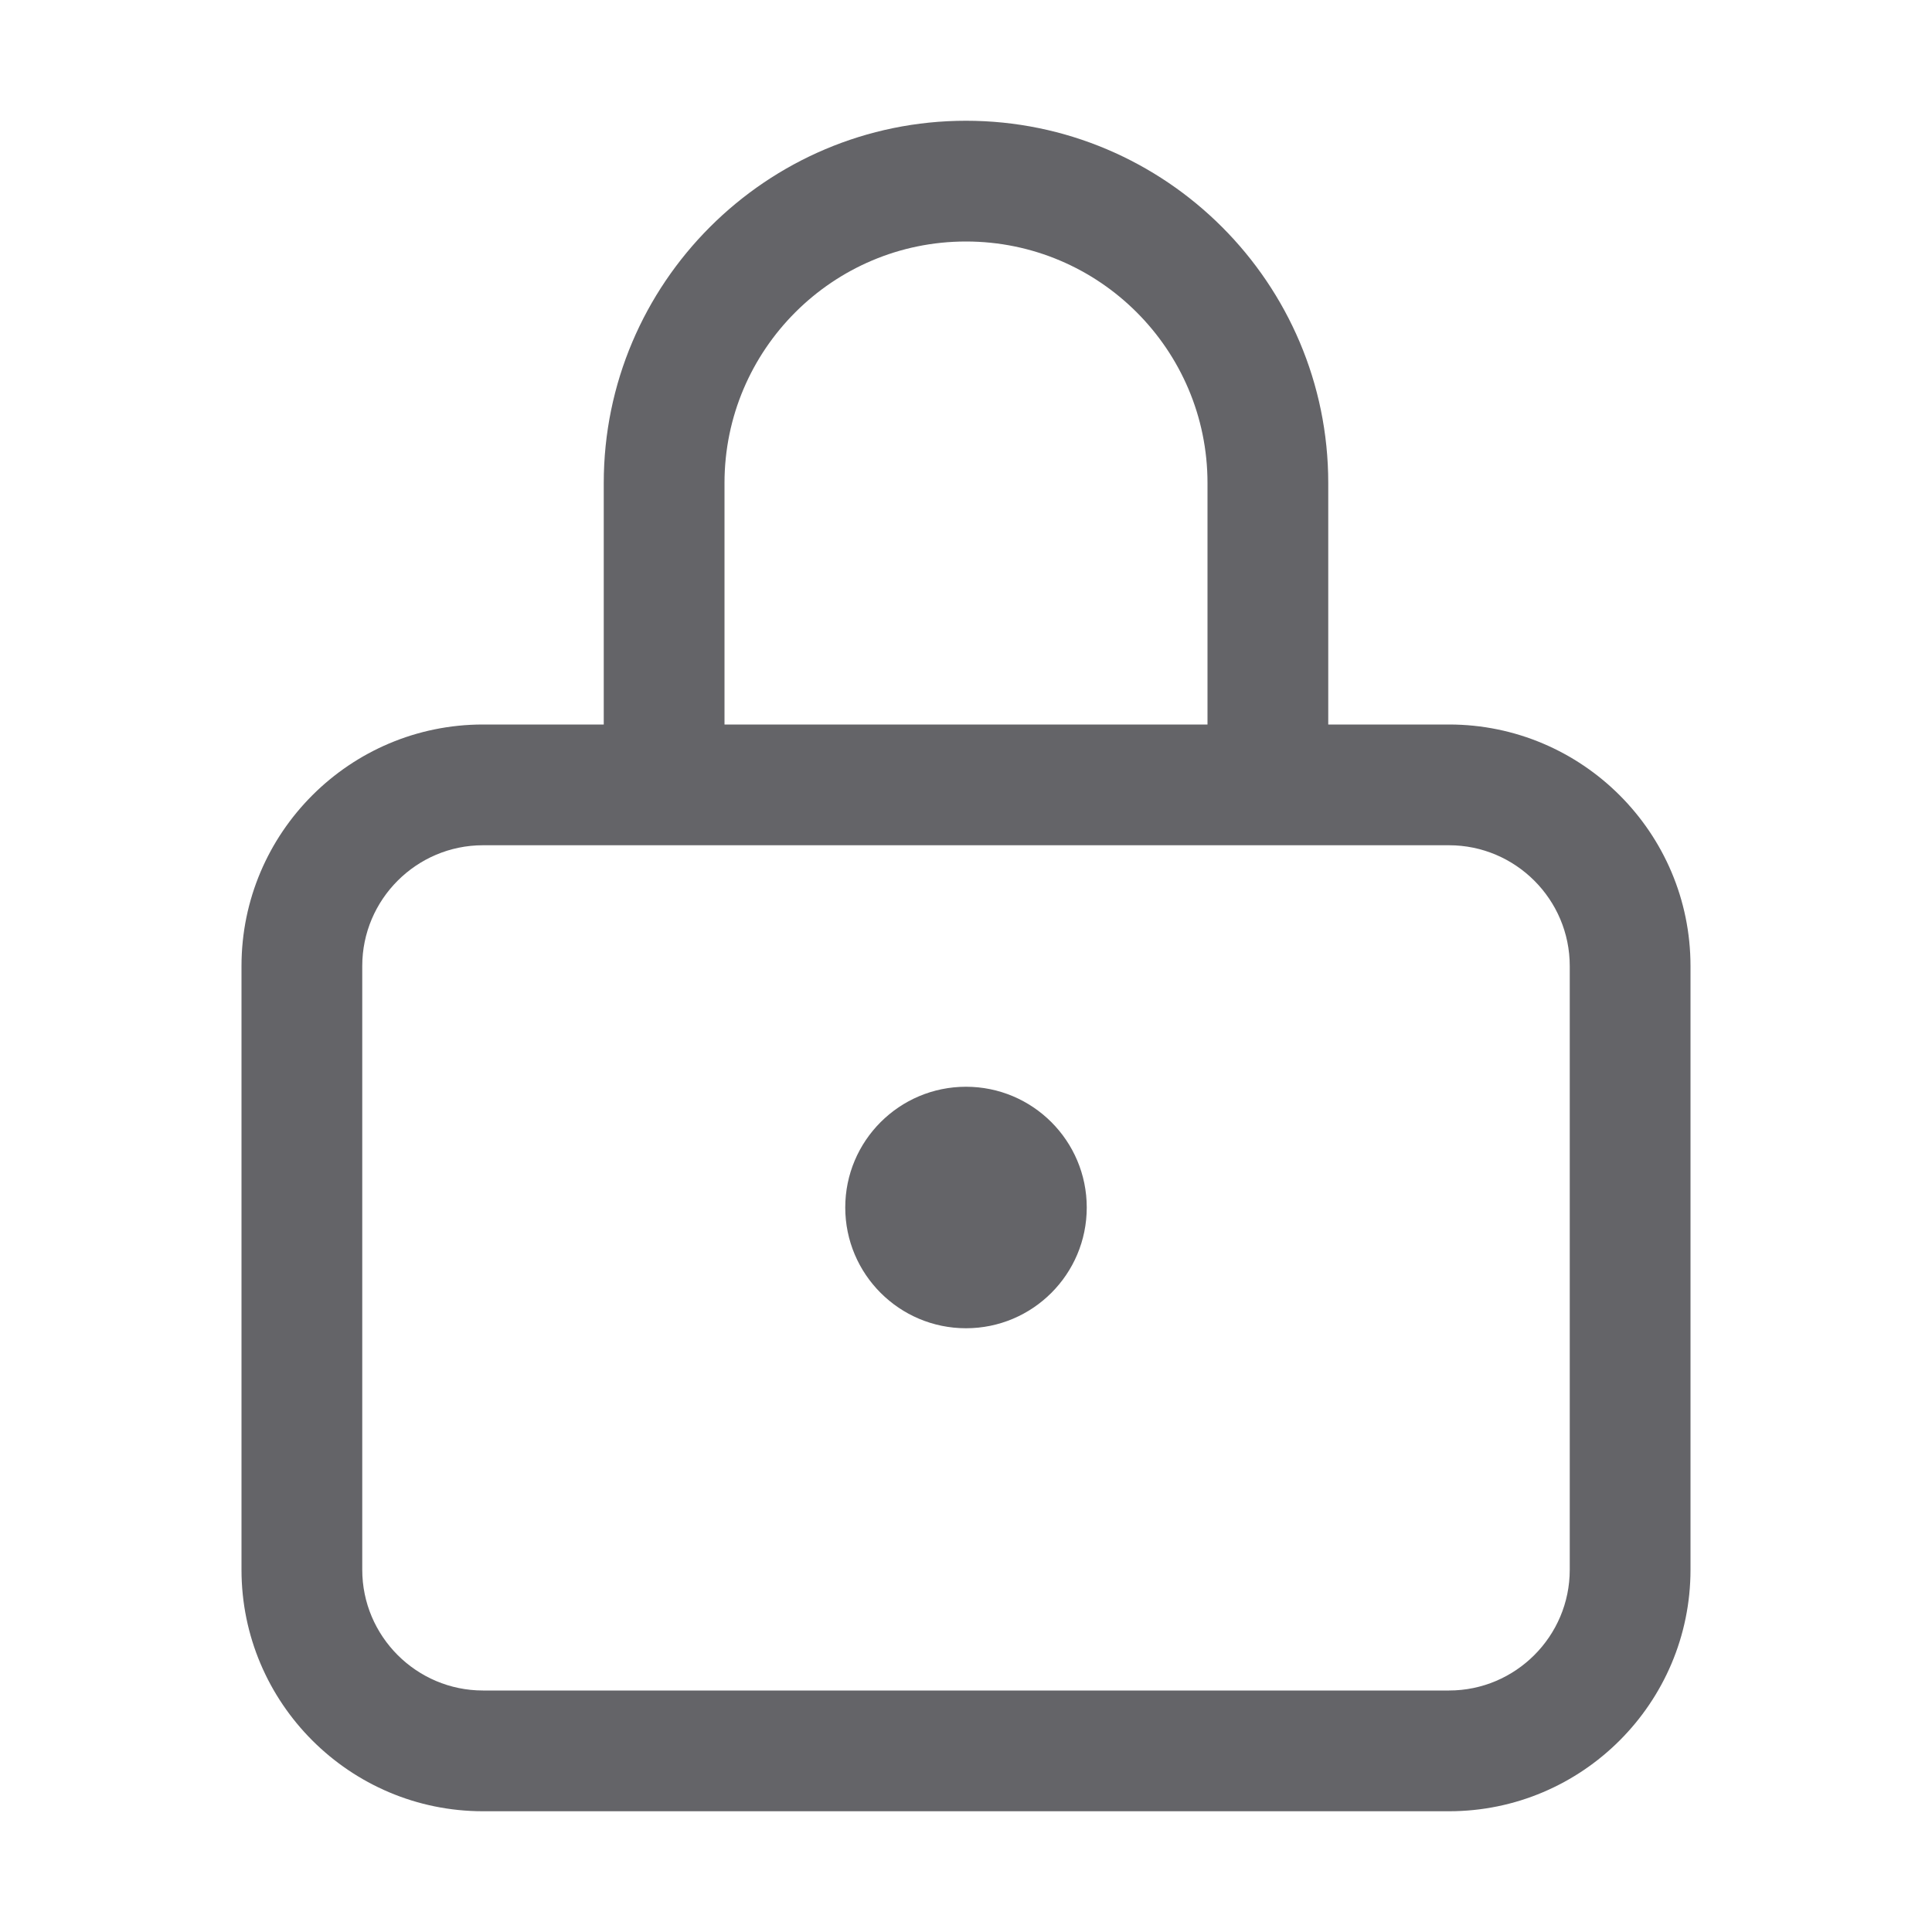
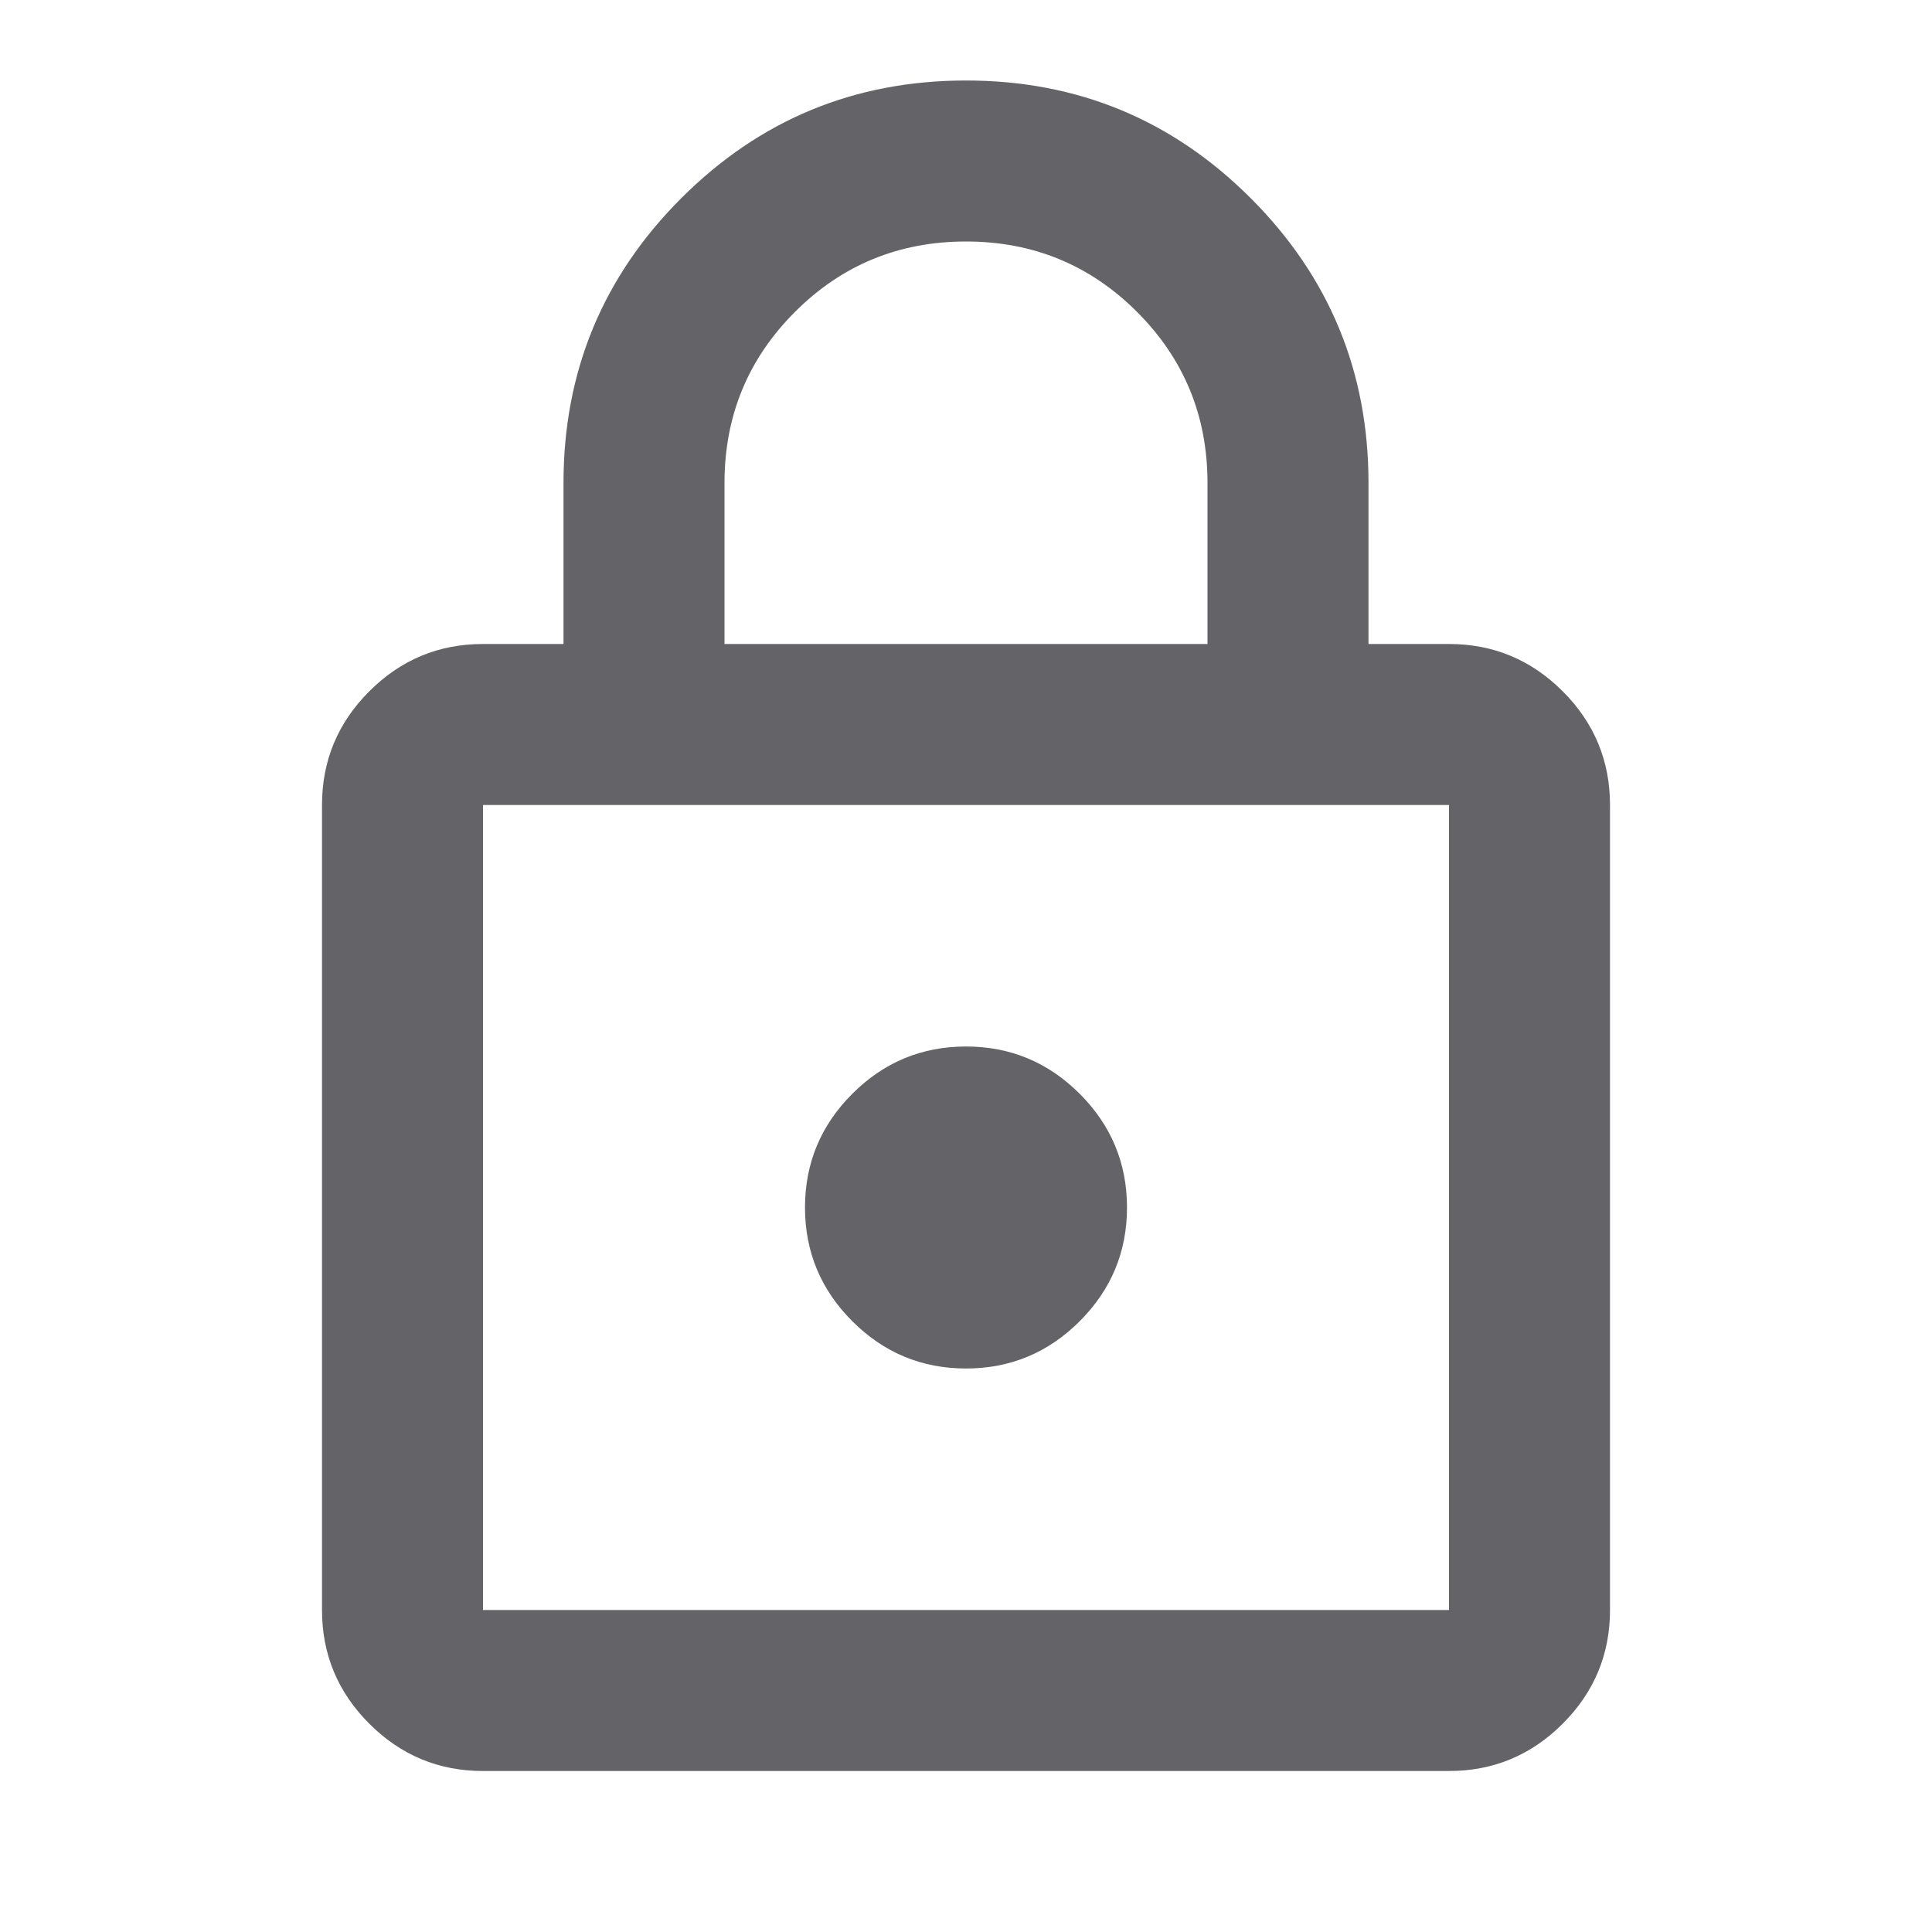
- <svg xmlns="http://www.w3.org/2000/svg" width="16" height="16" viewBox="0 0 16 16" fill="#646468">
-   <path d="M8 9C8.552 9 9 9.448 9 10C9 10.552 8.552 11 8 11C7.448 11 7 10.552 7 10C7 9.448 7.448 9 8 9Z" />
-   <path fill-rule="evenodd" clip-rule="evenodd" d="M8 1C9.654 1 11 2.346 11 4V6H12C13.103 6 14 6.897 14 8V13C14 14.103 13.103 15 12 15H4C2.897 15 2 14.103 2 13V8C2 6.897 2.897 6 4 6H5V4C5 2.346 6.346 1 8 1ZM4 7C3.449 7 3 7.449 3 8V13C3 13.551 3.449 14 4 14H12C12.551 14 13 13.551 13 13V8C13 7.449 12.551 7 12 7H4ZM8 2C6.897 2 6 2.897 6 4V6H10V4C10 2.897 9.103 2 8 2Z" />
+ <svg xmlns="http://www.w3.org/2000/svg" height="24px" viewBox="0 -960 960 960" width="24px" fill="#646468">
+   <path d="M240-80q-33 0-56.5-23.5T160-160v-400q0-33 23.5-56.5T240-640h40v-80q0-83 58.5-141.5T480-920q83 0 141.5 58.5T680-720v80h40q33 0 56.5 23.5T800-560v400q0 33-23.5 56.5T720-80H240Zm0-80h480v-400H240v400Zm296.5-143.5Q560-327 560-360t-23.5-56.5Q513-440 480-440t-56.5 23.5Q400-393 400-360t23.5 56.5Q447-280 480-280t56.5-23.5ZM360-640h240v-80q0-50-35-85t-85-35q-50 0-85 35t-35 85v80ZM240-160v-400 400Z" />
</svg>
